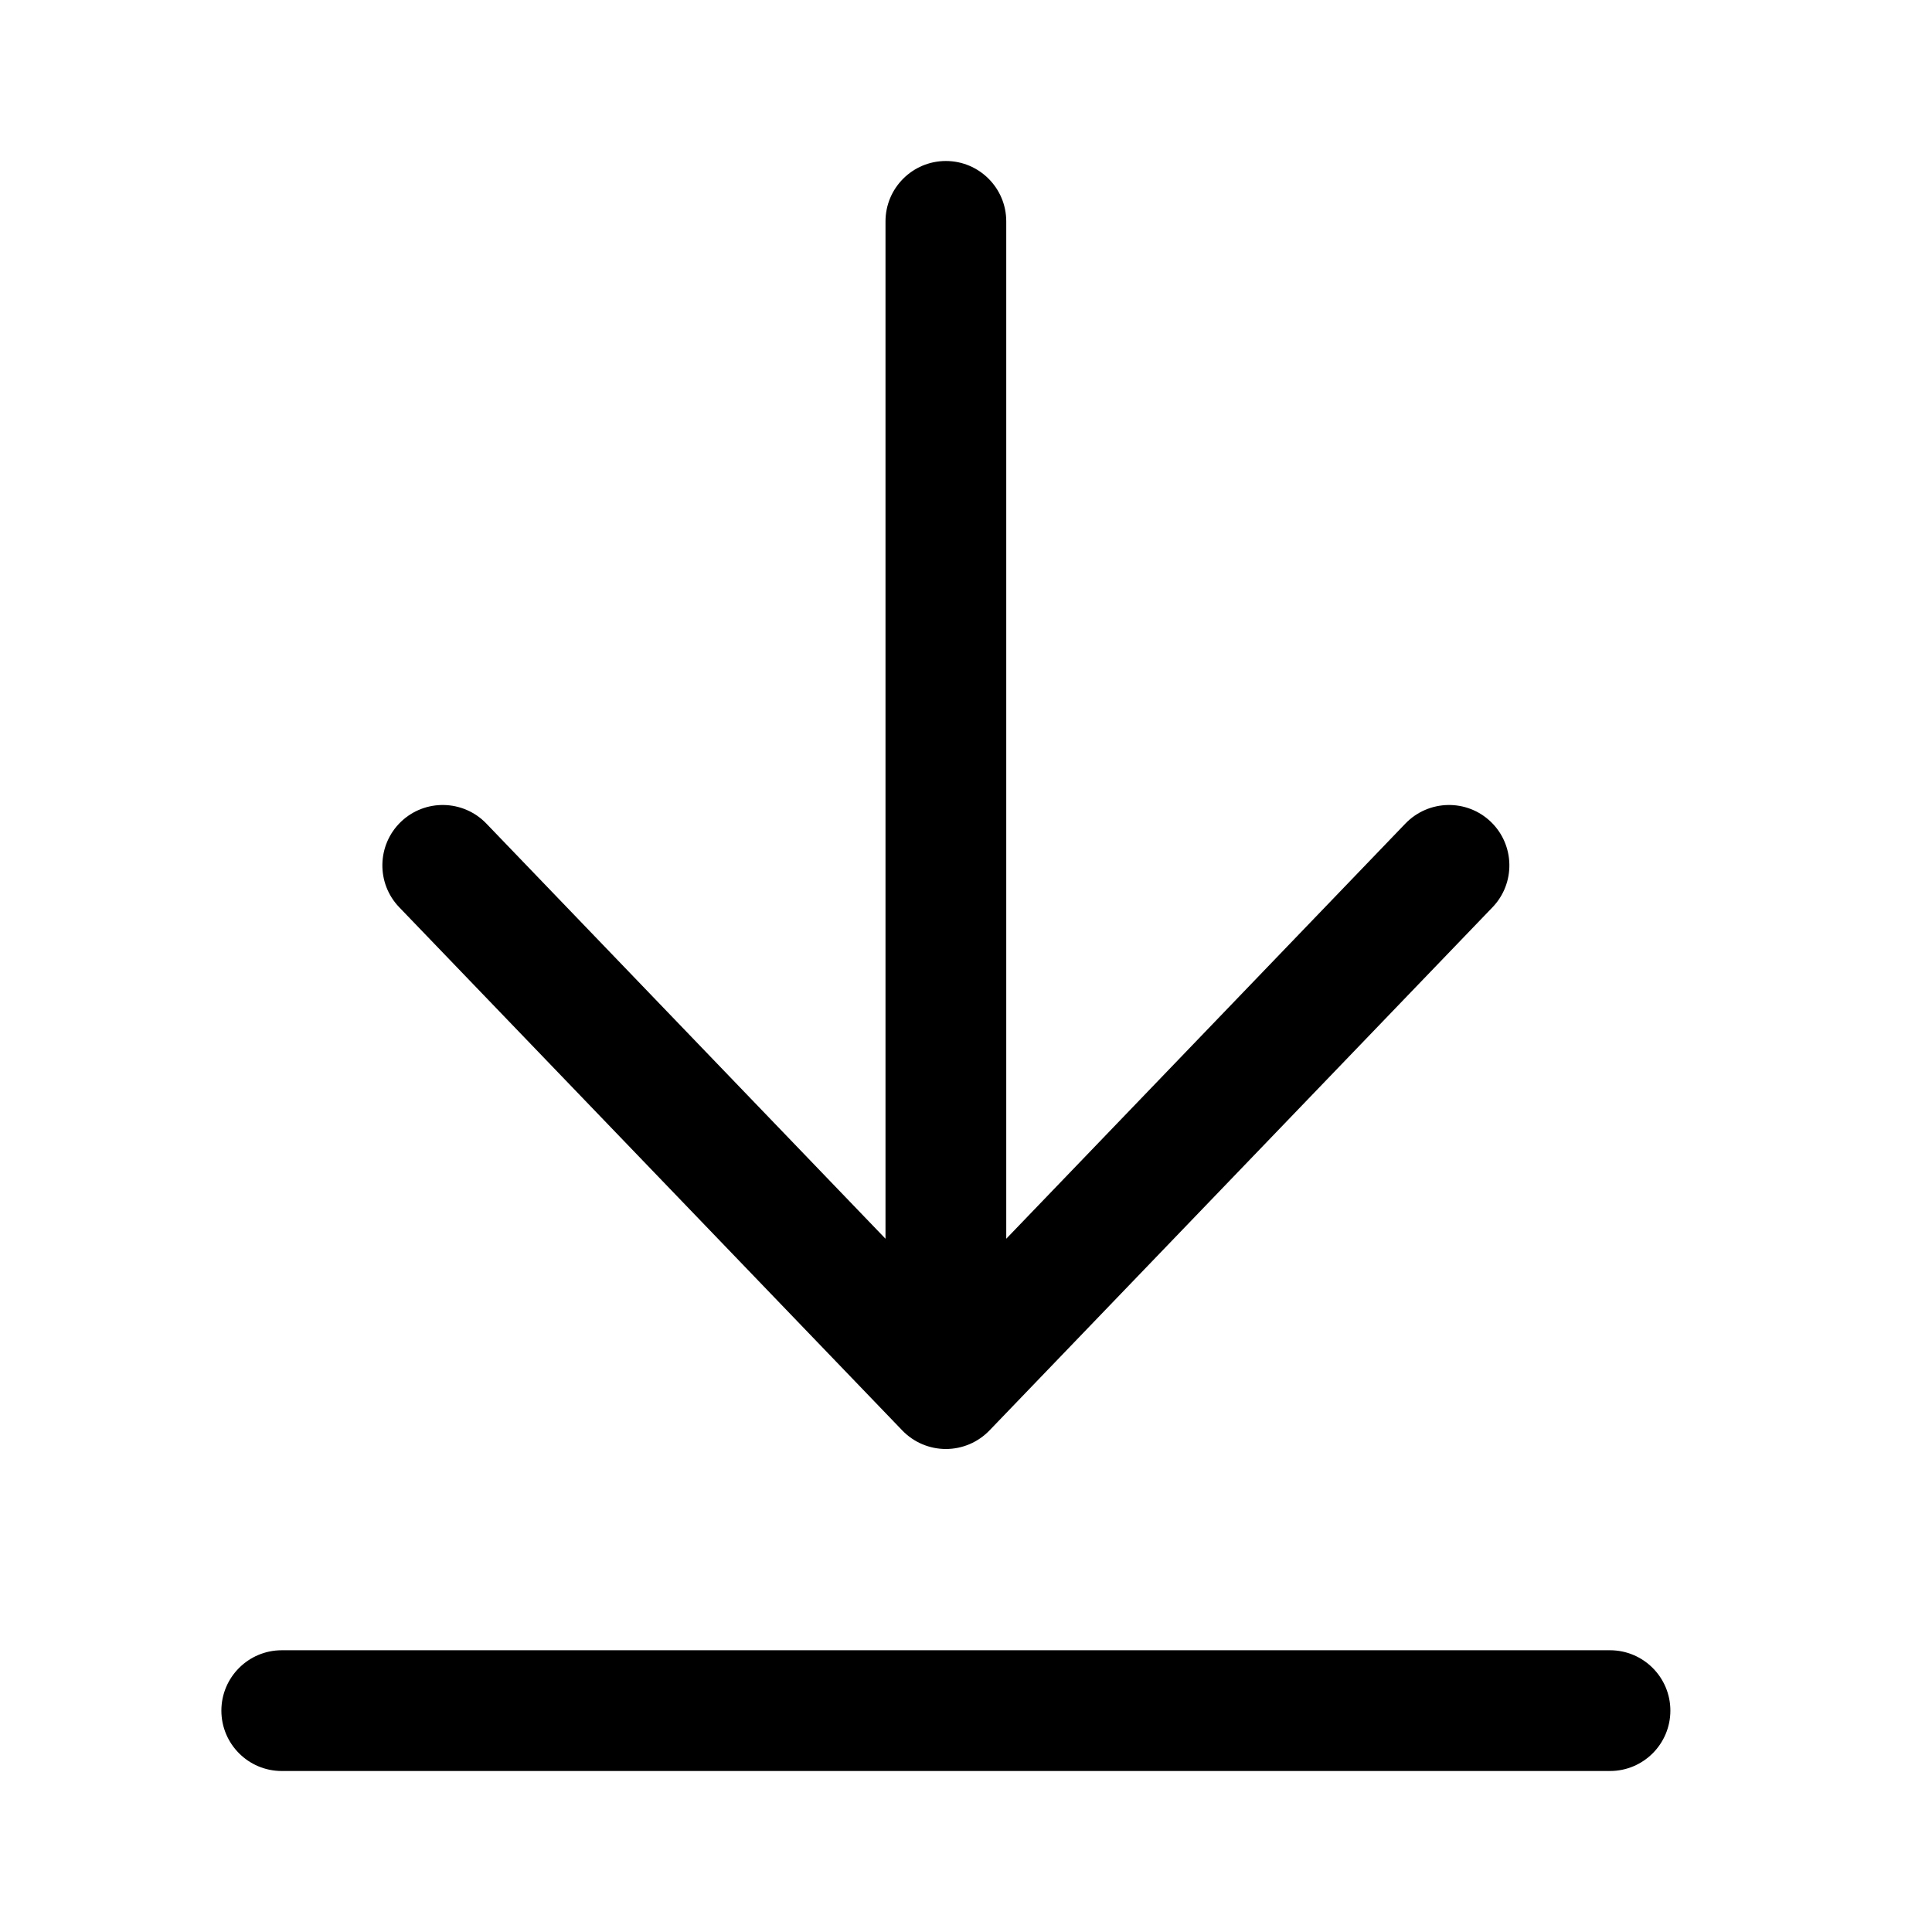
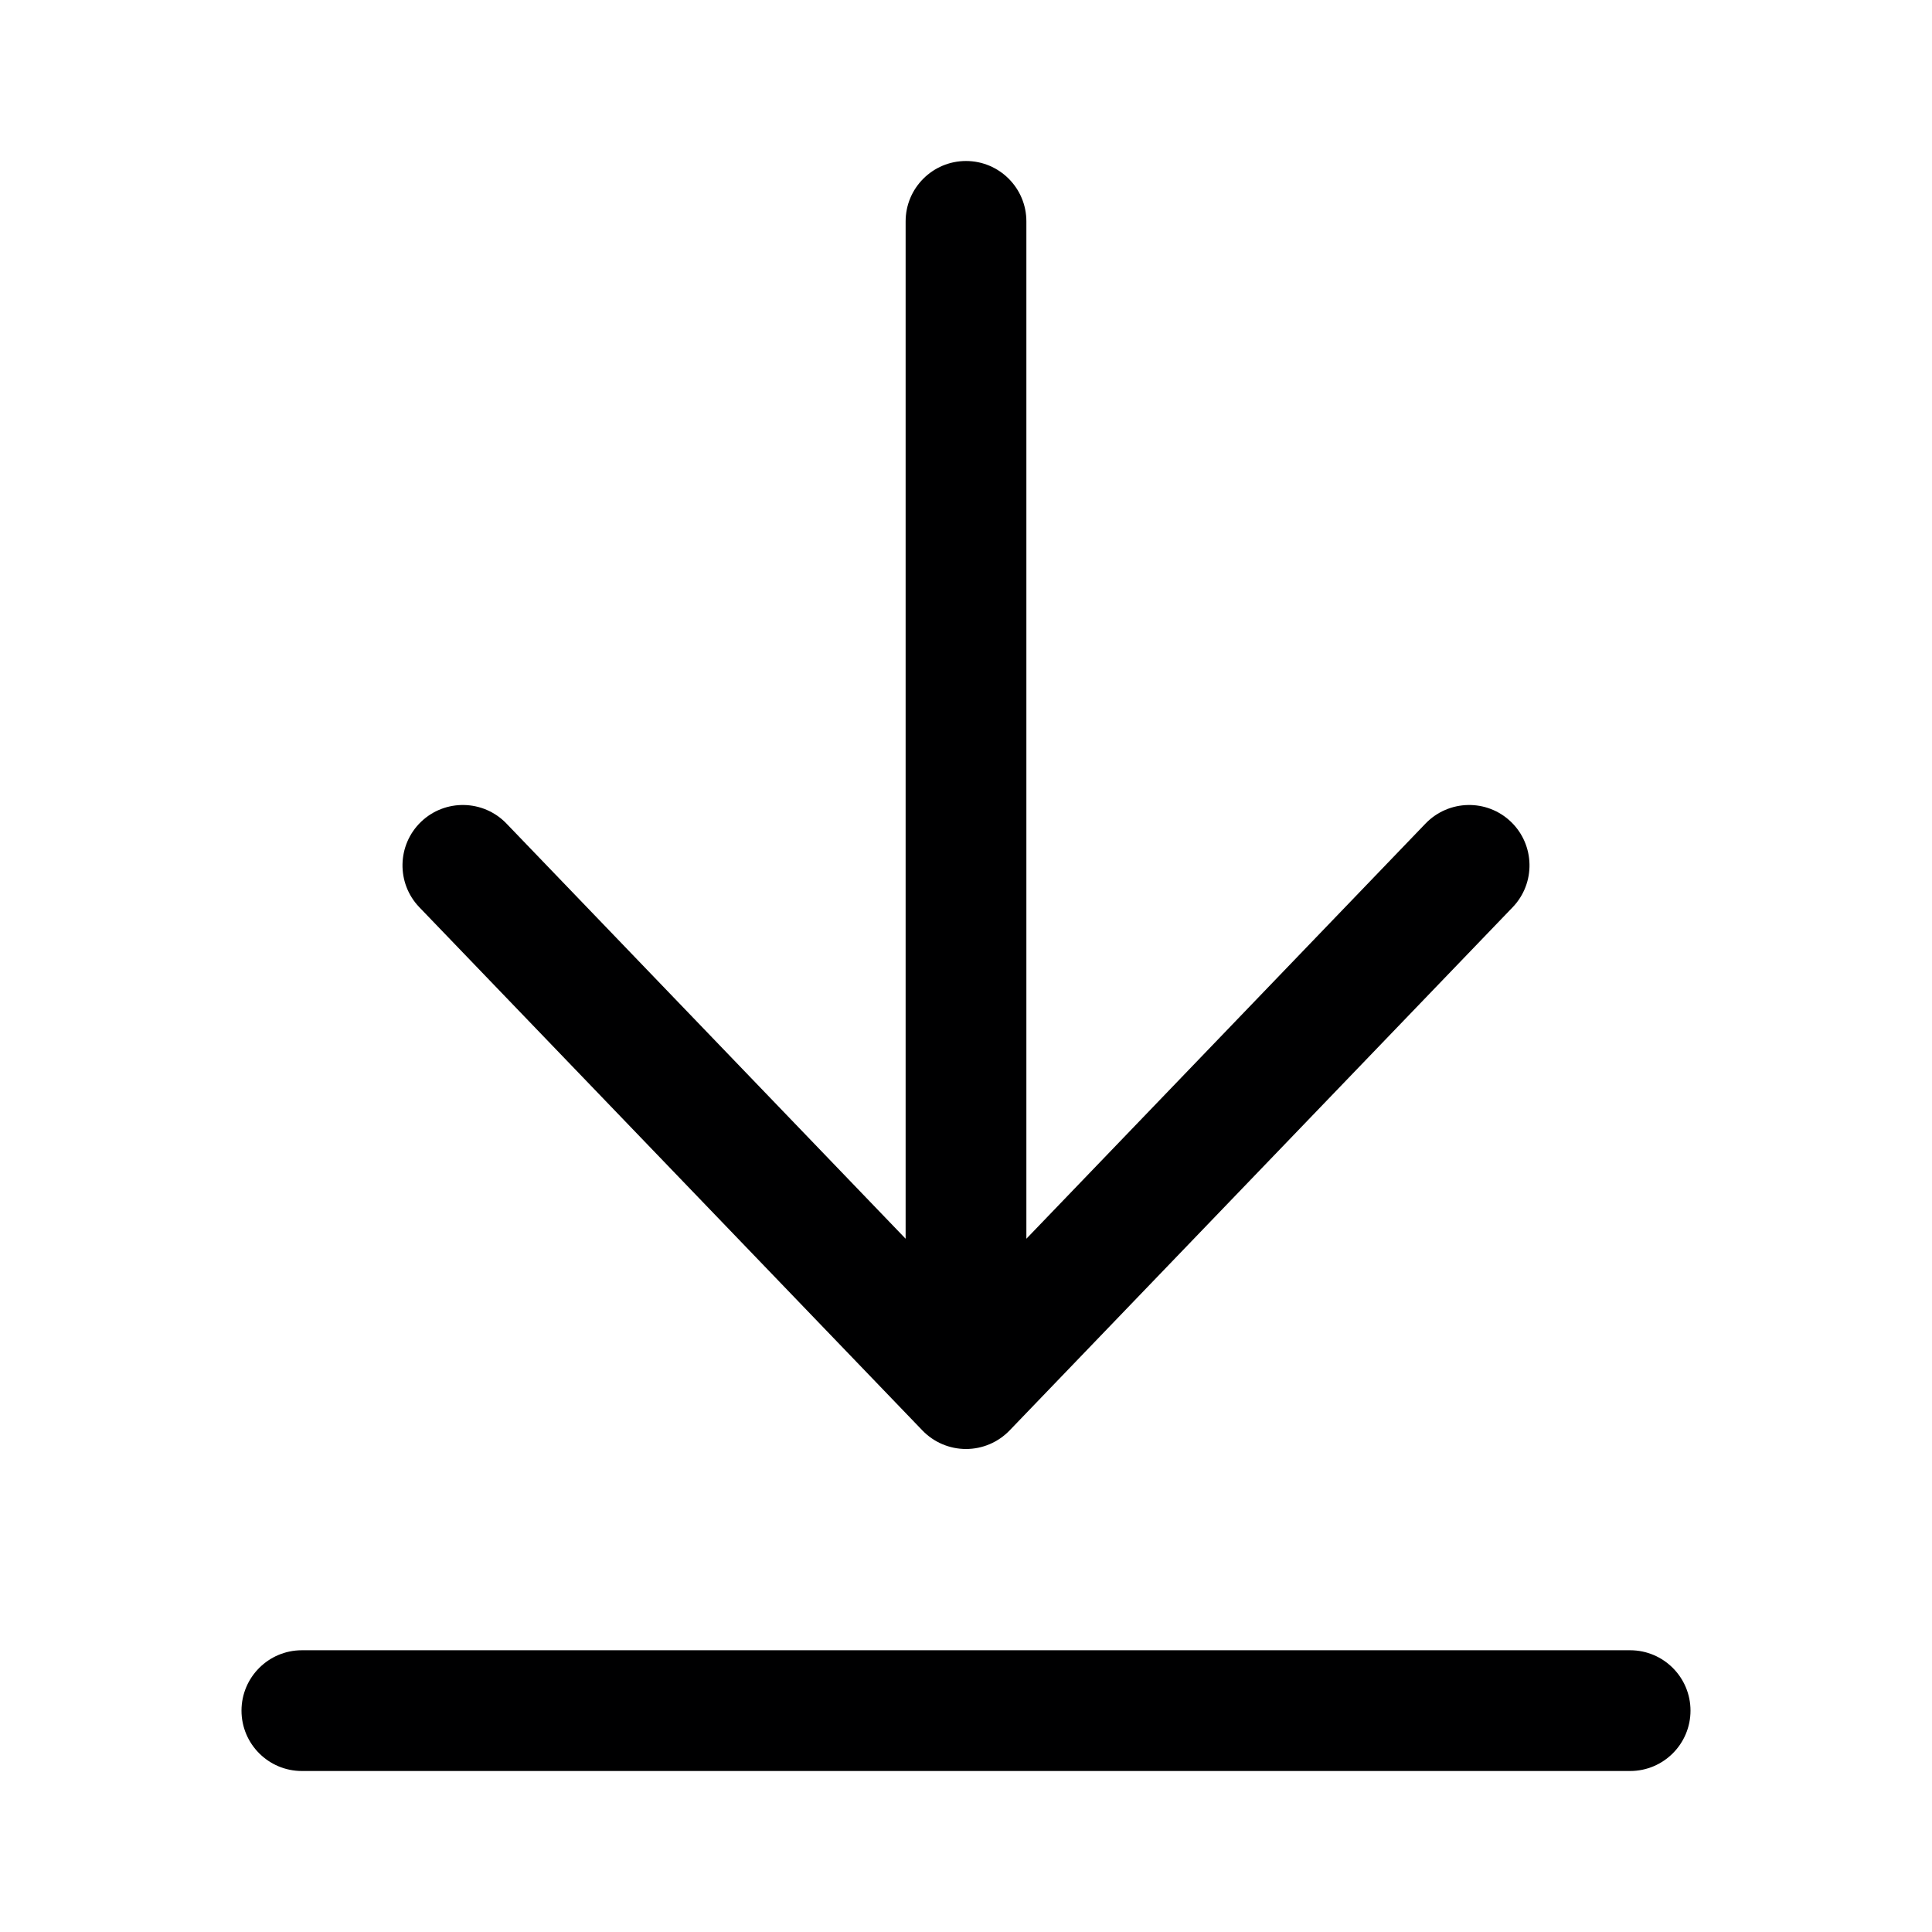
<svg xmlns="http://www.w3.org/2000/svg" width="24" height="24" viewBox="0 0 24 24" fill="none">
  <g id="size=24">
    <g id="Path">
-       <path d="M11.75 2C12.164 2 12.5 2.336 12.5 2.75V15.388L17.459 10.23C17.747 9.932 18.221 9.922 18.52 10.209C18.818 10.496 18.828 10.971 18.541 11.27L12.291 17.77C12.149 17.917 11.954 18 11.75 18C11.546 18 11.351 17.917 11.209 17.77L4.959 11.27C4.672 10.971 4.682 10.496 4.98 10.209C5.279 9.922 5.754 9.932 6.041 10.23L11 15.388V2.75C11 2.336 11.336 2 11.75 2Z" fill="#000001" />
-       <path d="M3.5 20.5C3.086 20.5 2.75 20.836 2.75 21.25C2.75 21.664 3.086 22 3.5 22H20C20.414 22 20.75 21.664 20.75 21.25C20.75 20.836 20.414 20.5 20 20.5H3.5Z" fill="#000001" />
+       <path d="M12 2C12.414 2 12.75 2.336 12.75 2.75V15.388L17.709 10.23C17.997 9.932 18.471 9.922 18.77 10.209C19.068 10.496 19.078 10.971 18.791 11.27L12.541 17.77C12.399 17.917 12.204 18 12 18C11.796 18 11.601 17.917 11.459 17.77L5.209 11.27C4.922 10.971 4.932 10.496 5.23 10.209C5.529 9.922 6.004 9.932 6.291 10.23L11.25 15.388V2.75C11.25 2.336 11.586 2 12 2Z" fill="#000001" />
+       <path d="M3.75 20.5C3.336 20.5 3 20.836 3 21.25C3 21.664 3.336 22 3.75 22H20.25C20.664 22 21 21.664 21 21.25C21 20.836 20.664 20.5 20.25 20.5H3.75Z" fill="#000001" />
    </g>
  </g>
</svg>
